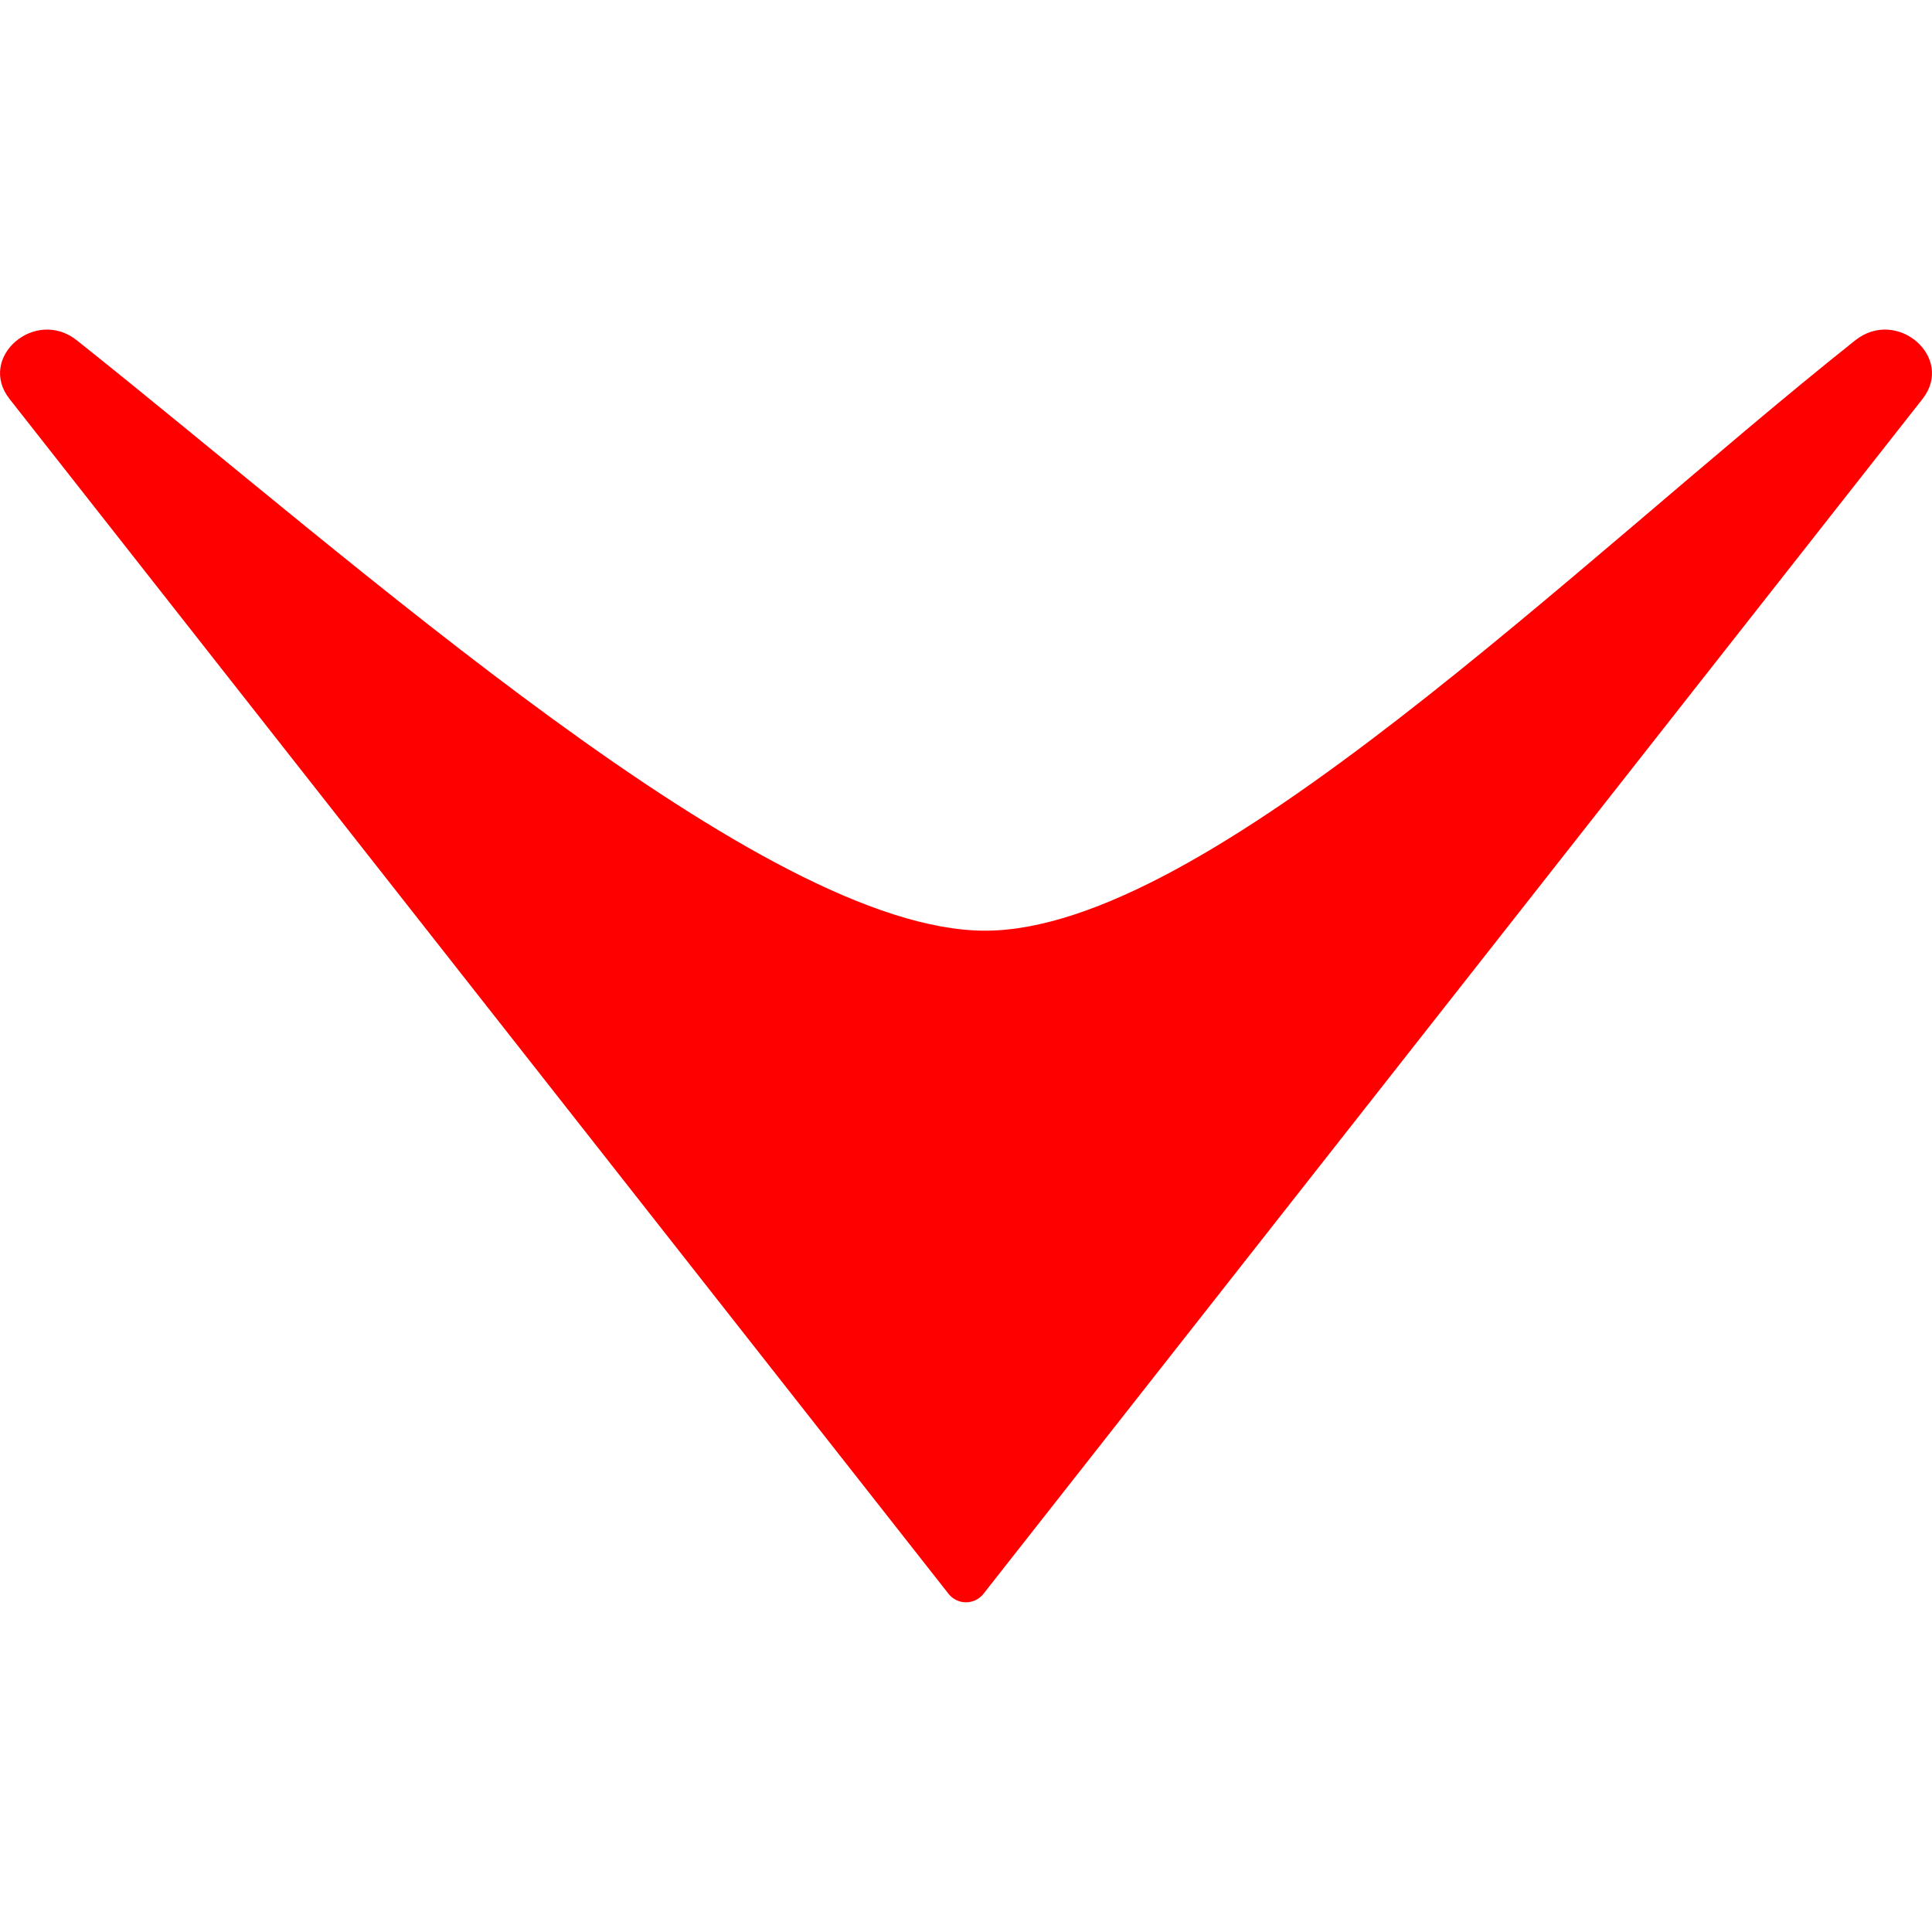
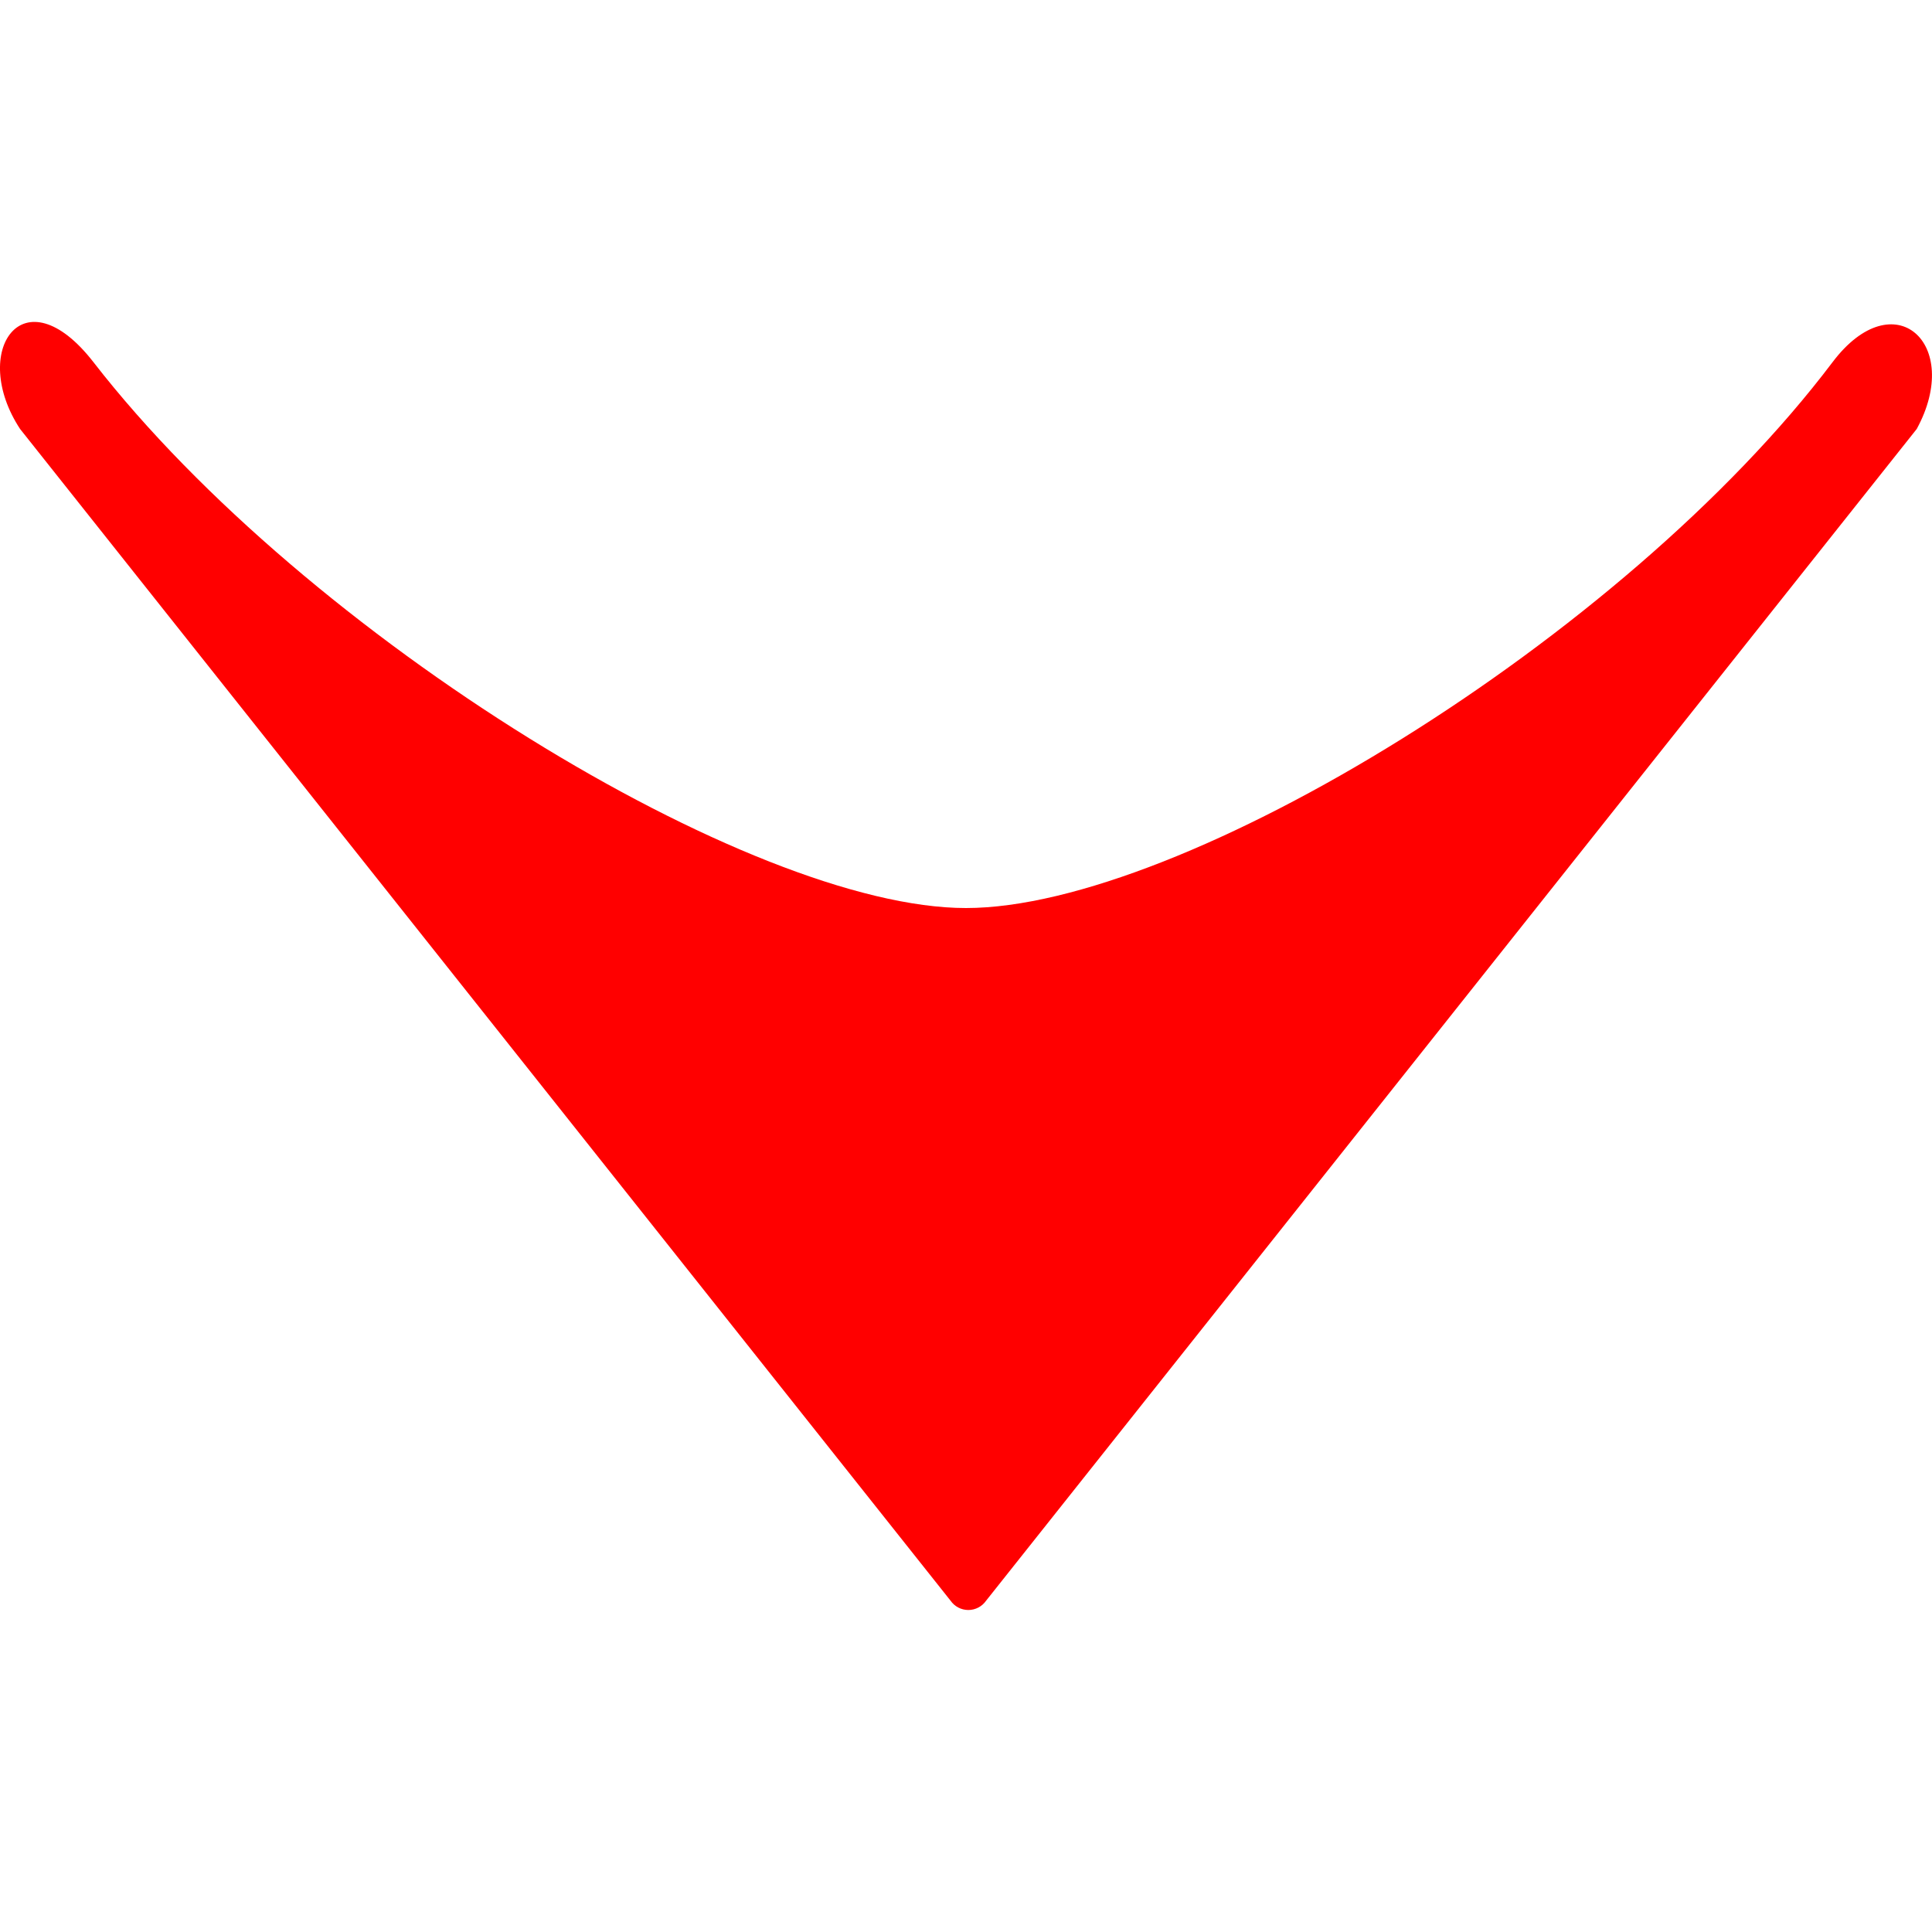
- <svg xmlns="http://www.w3.org/2000/svg" viewBox="0 0 385.42 253.93" width="0.7em" height="0.7em">
+ <svg xmlns="http://www.w3.org/2000/svg" viewBox="0 0 397.01 264.7" width="0.7em" height="0.7em">
  <defs>
    <style>.cls-1{fill:red;}</style>
  </defs>
  <g id="Layer_2" data-name="Layer 2">
    <g id="Layer_1-2" data-name="Layer 1">
-       <path class="cls-1" d="M196.36,252,383.53,13.84C390,5.58,378.44-4.48,370.09,2.16,314.15,46.63,240.75,119.92,196.51,119.92S71.27,46.63,15.34,2.16C7-4.48-4.59,5.58,1.9,13.84L189.06,252A4.45,4.45,0,0,0,196.36,252Z" />
+       <path class="cls-1" d="M202.63,262.78,393.87,22c9.57-17.55-4.67-30.45-17.29-13.74-43.06,57-133.84,112.18-178.08,112.18S63,64.71,19.21,8.27C4.76-10.33-6.36,6.05,4.13,22l191.2,240.77A4.44,4.44,0,0,0,202.63,262.78Z" />
    </g>
  </g>
</svg>
